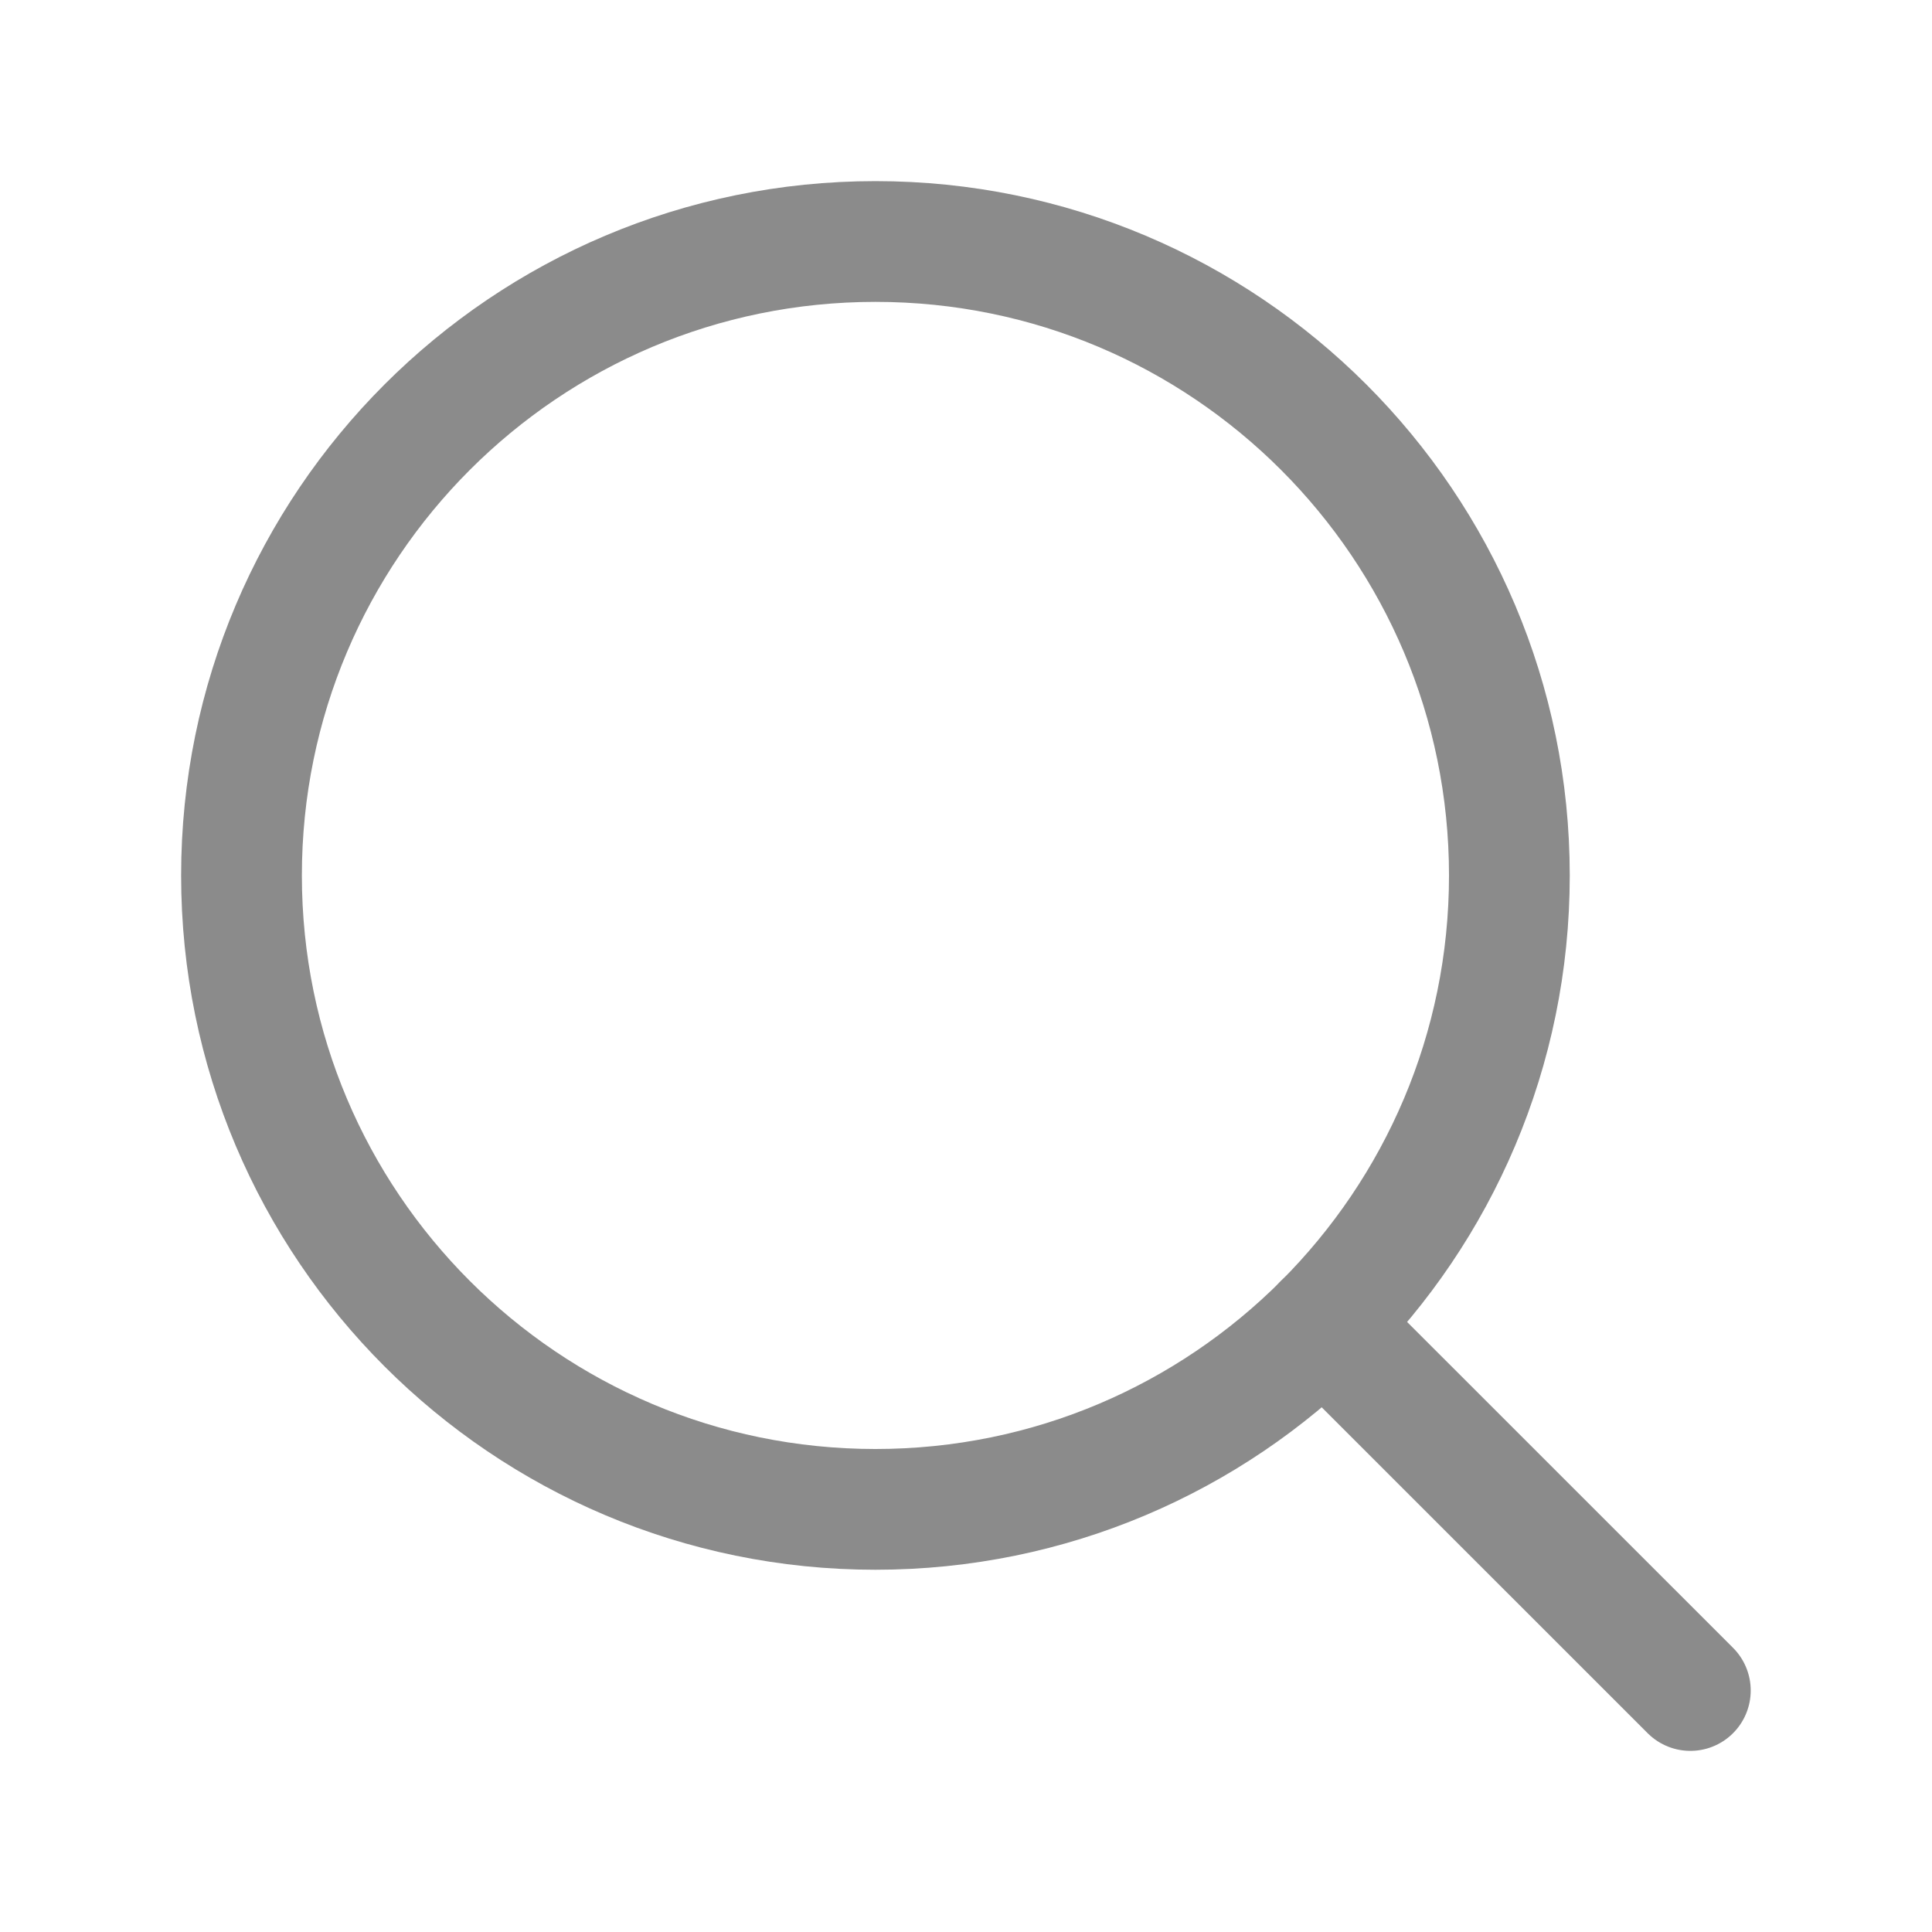
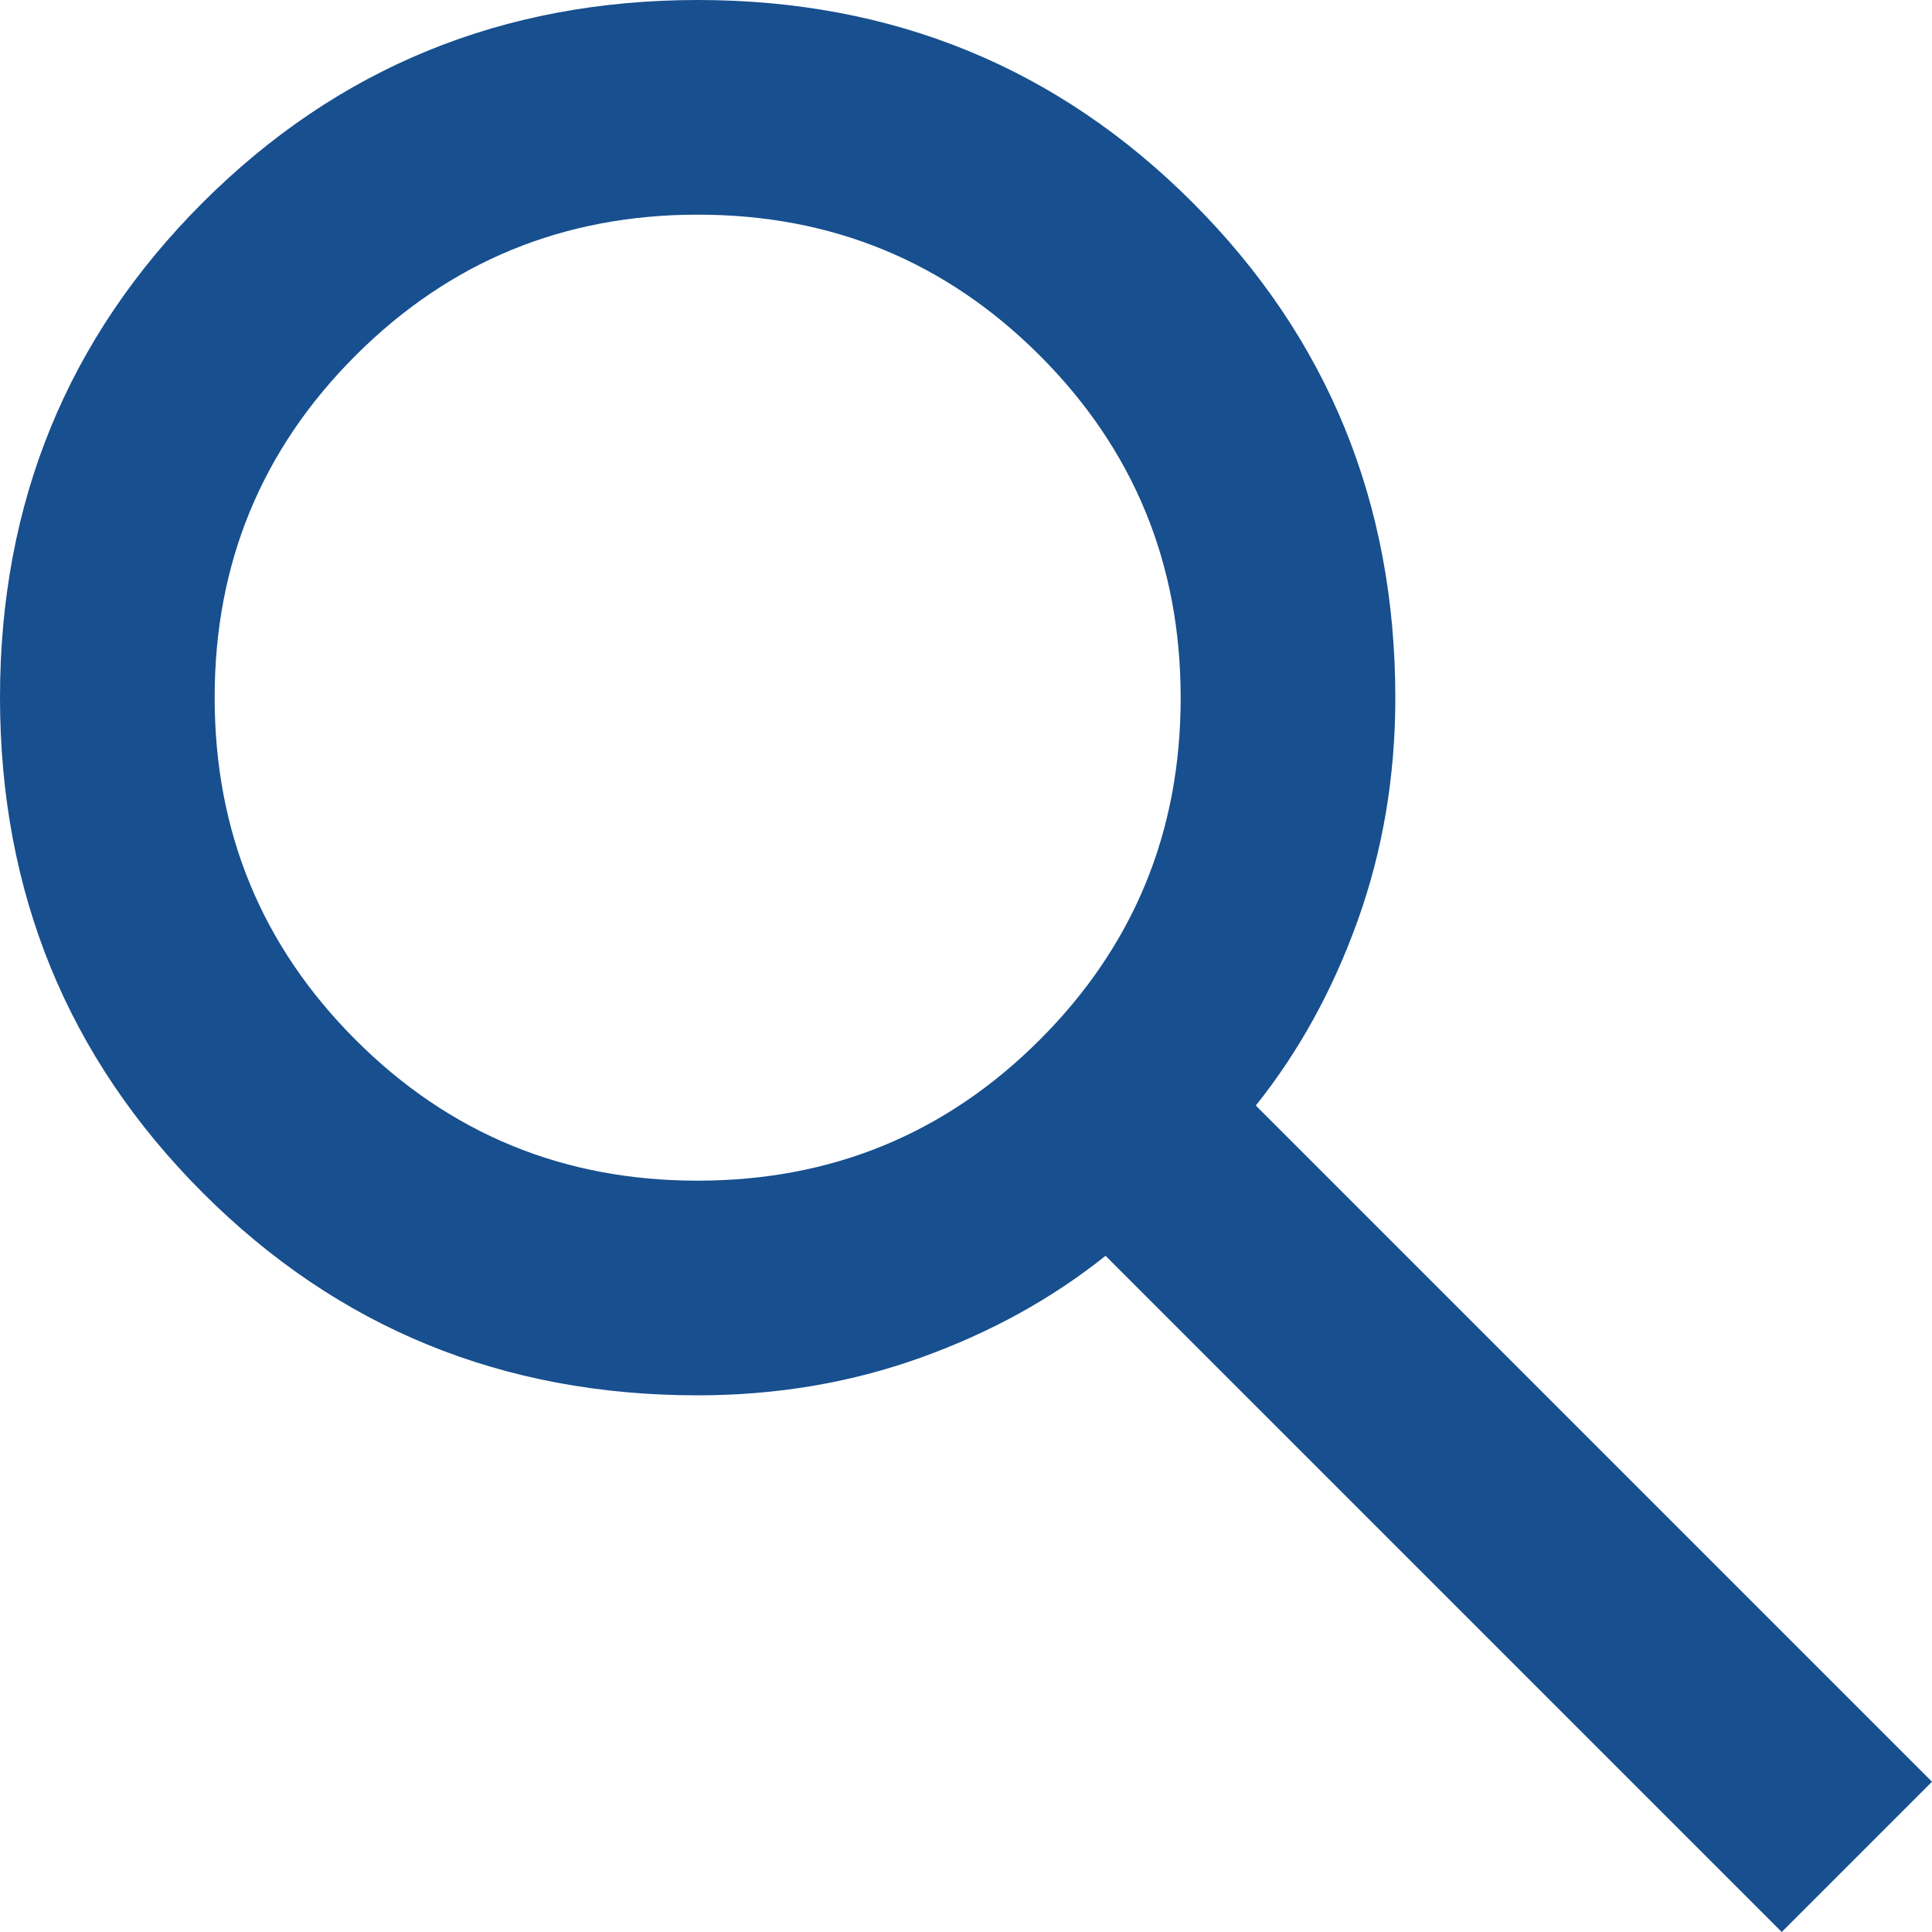
- <svg xmlns="http://www.w3.org/2000/svg" width="24" height="24" viewBox="0 0 24 24" fill="none">
-   <path d="M10.875 18.75C15.224 18.75 18.75 15.224 18.75 10.875C18.75 6.526 15.224 3 10.875 3C6.526 3 3 6.526 3 10.875C3 15.224 6.526 18.75 10.875 18.75Z" stroke="#8B8B8B" stroke-width="1.5" stroke-linecap="round" stroke-linejoin="round" />
-   <path d="M16.441 16.444L20.998 21" stroke="#8B8B8B" stroke-width="1.5" stroke-linecap="round" stroke-linejoin="round" />
+ <svg xmlns="http://www.w3.org/2000/svg" width="18" height="18" viewBox="0 0 18 18" fill="none">
+   <path d="M16.6 18L10.3 11.7C9.8 12.1 9.225 12.417 8.575 12.65C7.925 12.883 7.233 13 6.5 13C4.683 13 3.146 12.371 1.888 11.112C0.63 9.853 0.001 8.316 0 6.5C0 4.683 0.629 3.146 1.888 1.888C3.147 0.63 4.684 0.001 6.5 0C8.317 0 9.854 0.629 11.112 1.888C12.37 3.147 12.999 4.684 13 6.5C13 7.233 12.883 7.925 12.65 8.575C12.417 9.225 12.1 9.8 11.7 10.3L18 16.6L16.6 18ZM6.5 11C7.75 11 8.813 10.562 9.688 9.687C10.563 8.812 11.001 7.749 11 6.5C11 5.25 10.562 4.187 9.687 3.312C8.812 2.437 7.749 1.999 6.5 2C5.25 2 4.187 2.438 3.312 3.313C2.437 4.188 1.999 5.251 2 6.5C2 7.75 2.438 8.813 3.313 9.688C4.188 10.563 5.251 11.001 6.5 11Z" fill="#174F8F" />
</svg>
